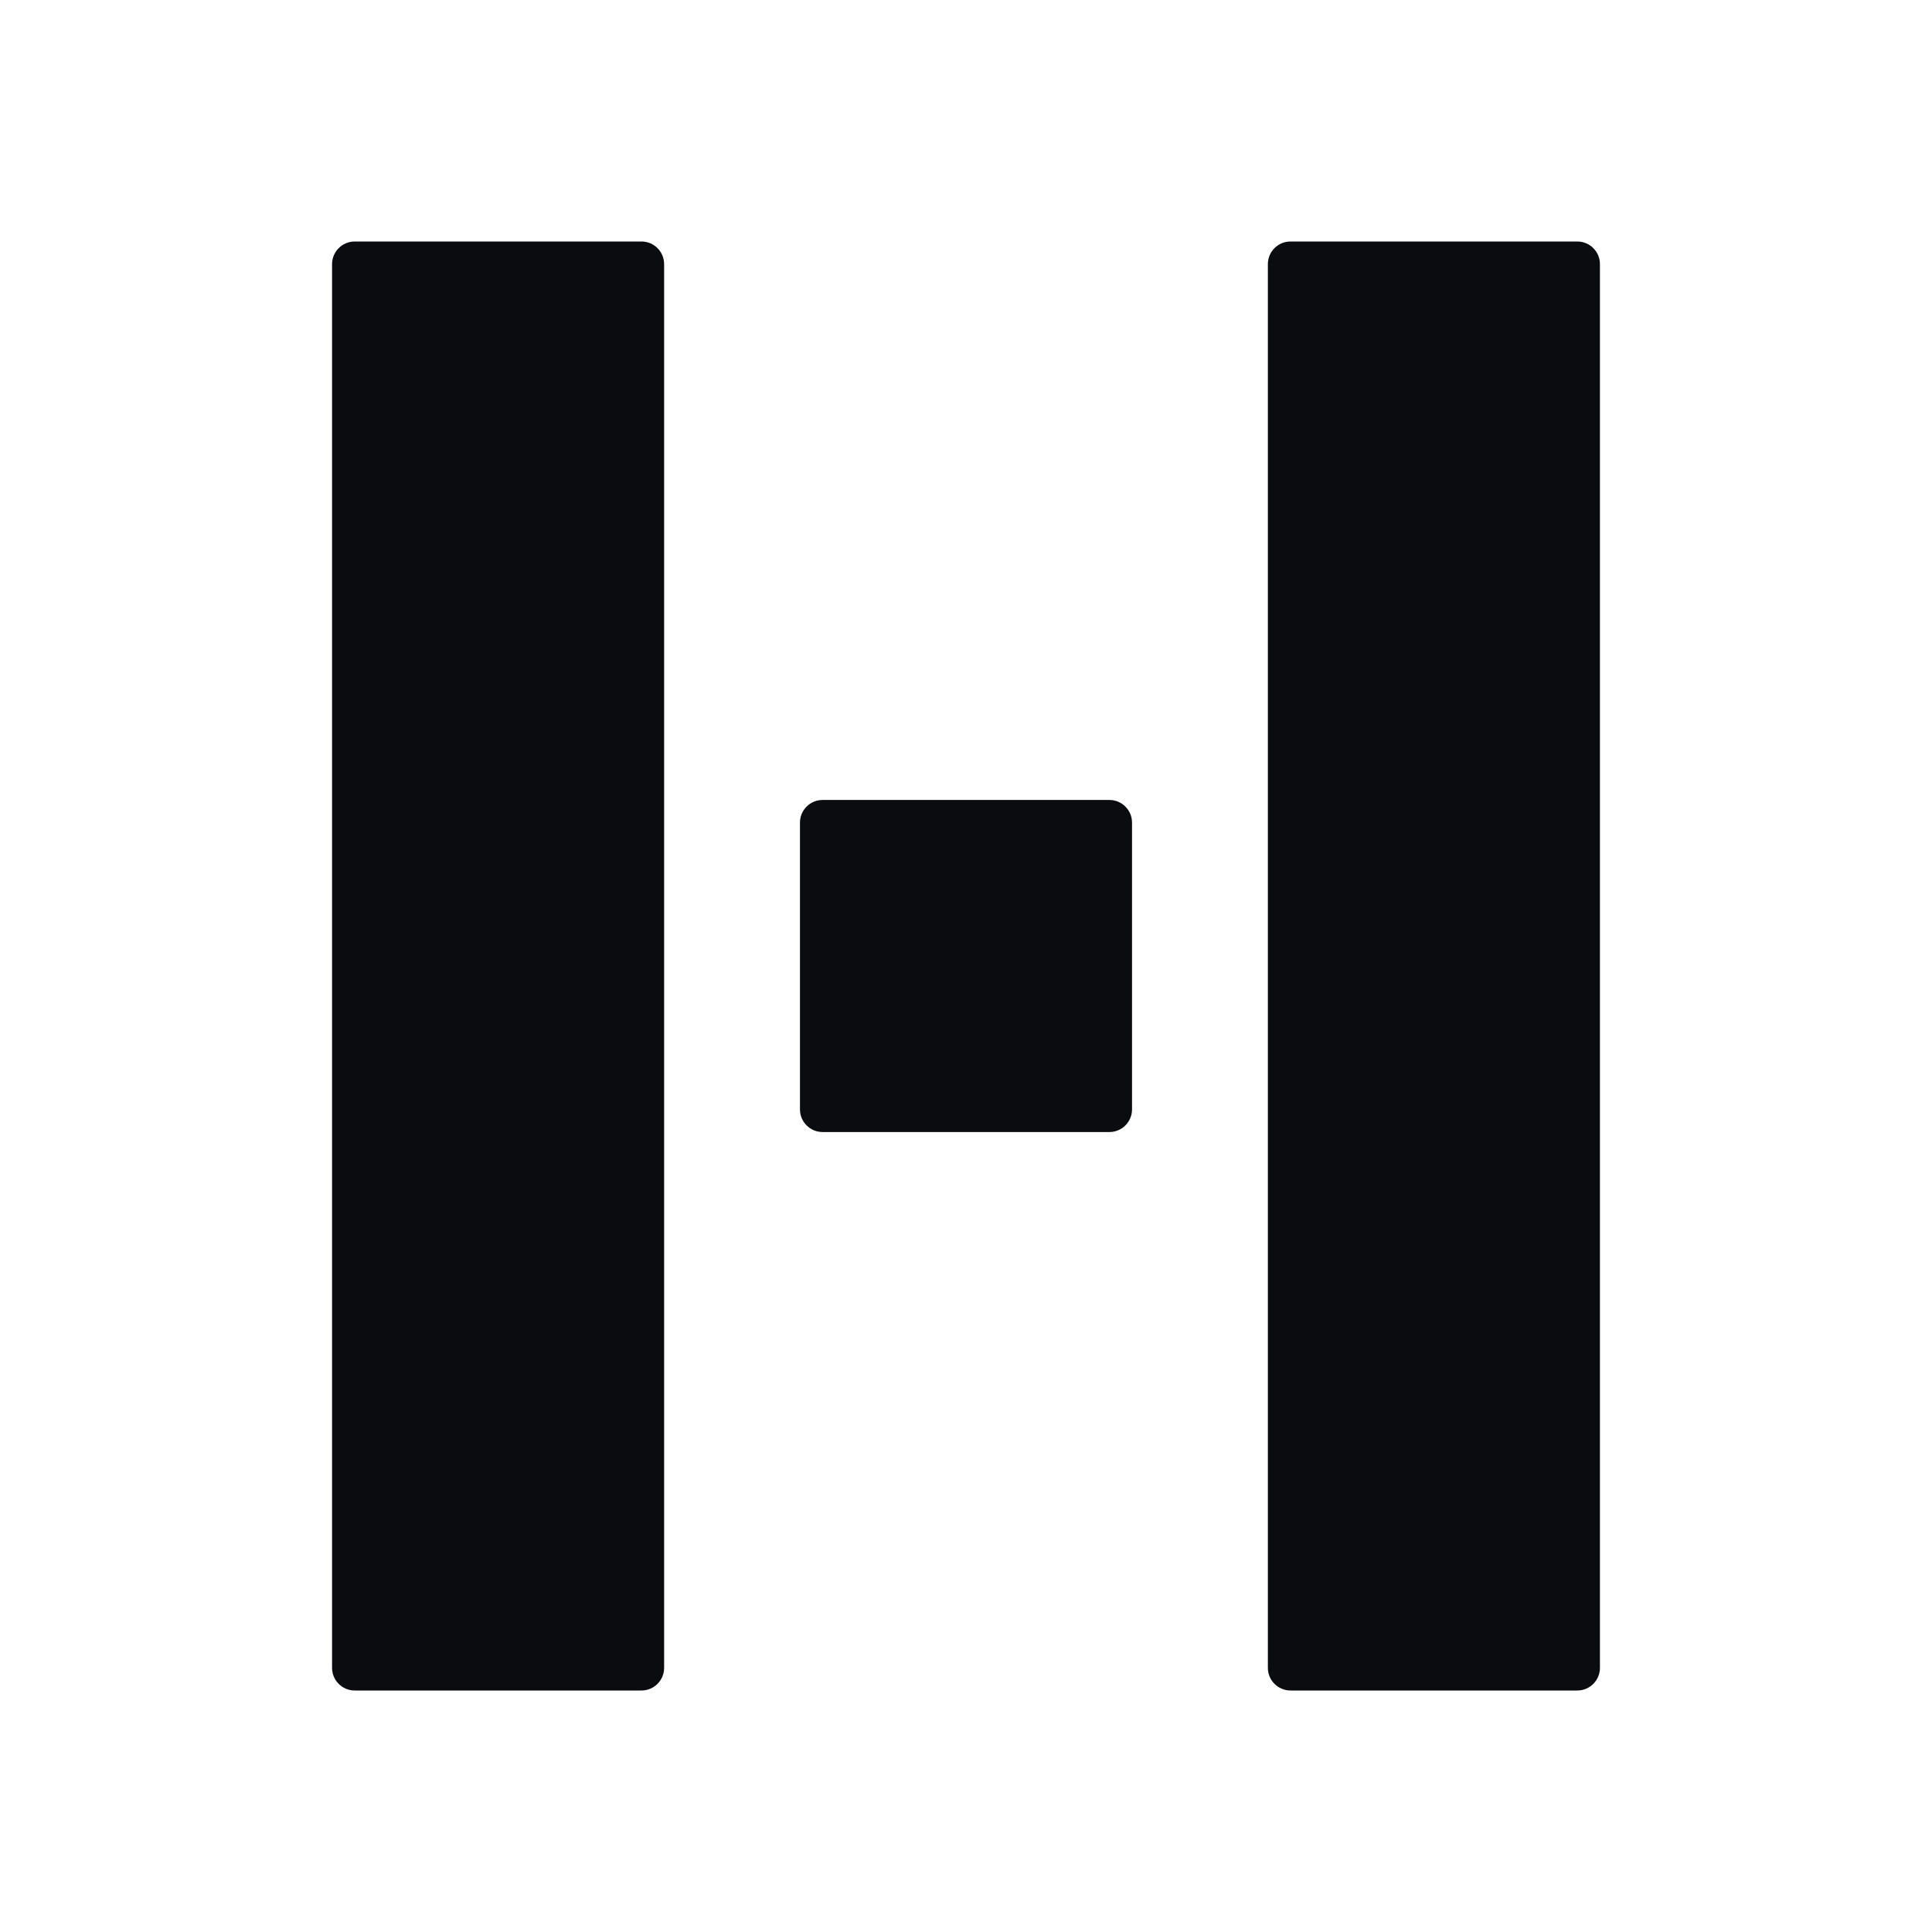
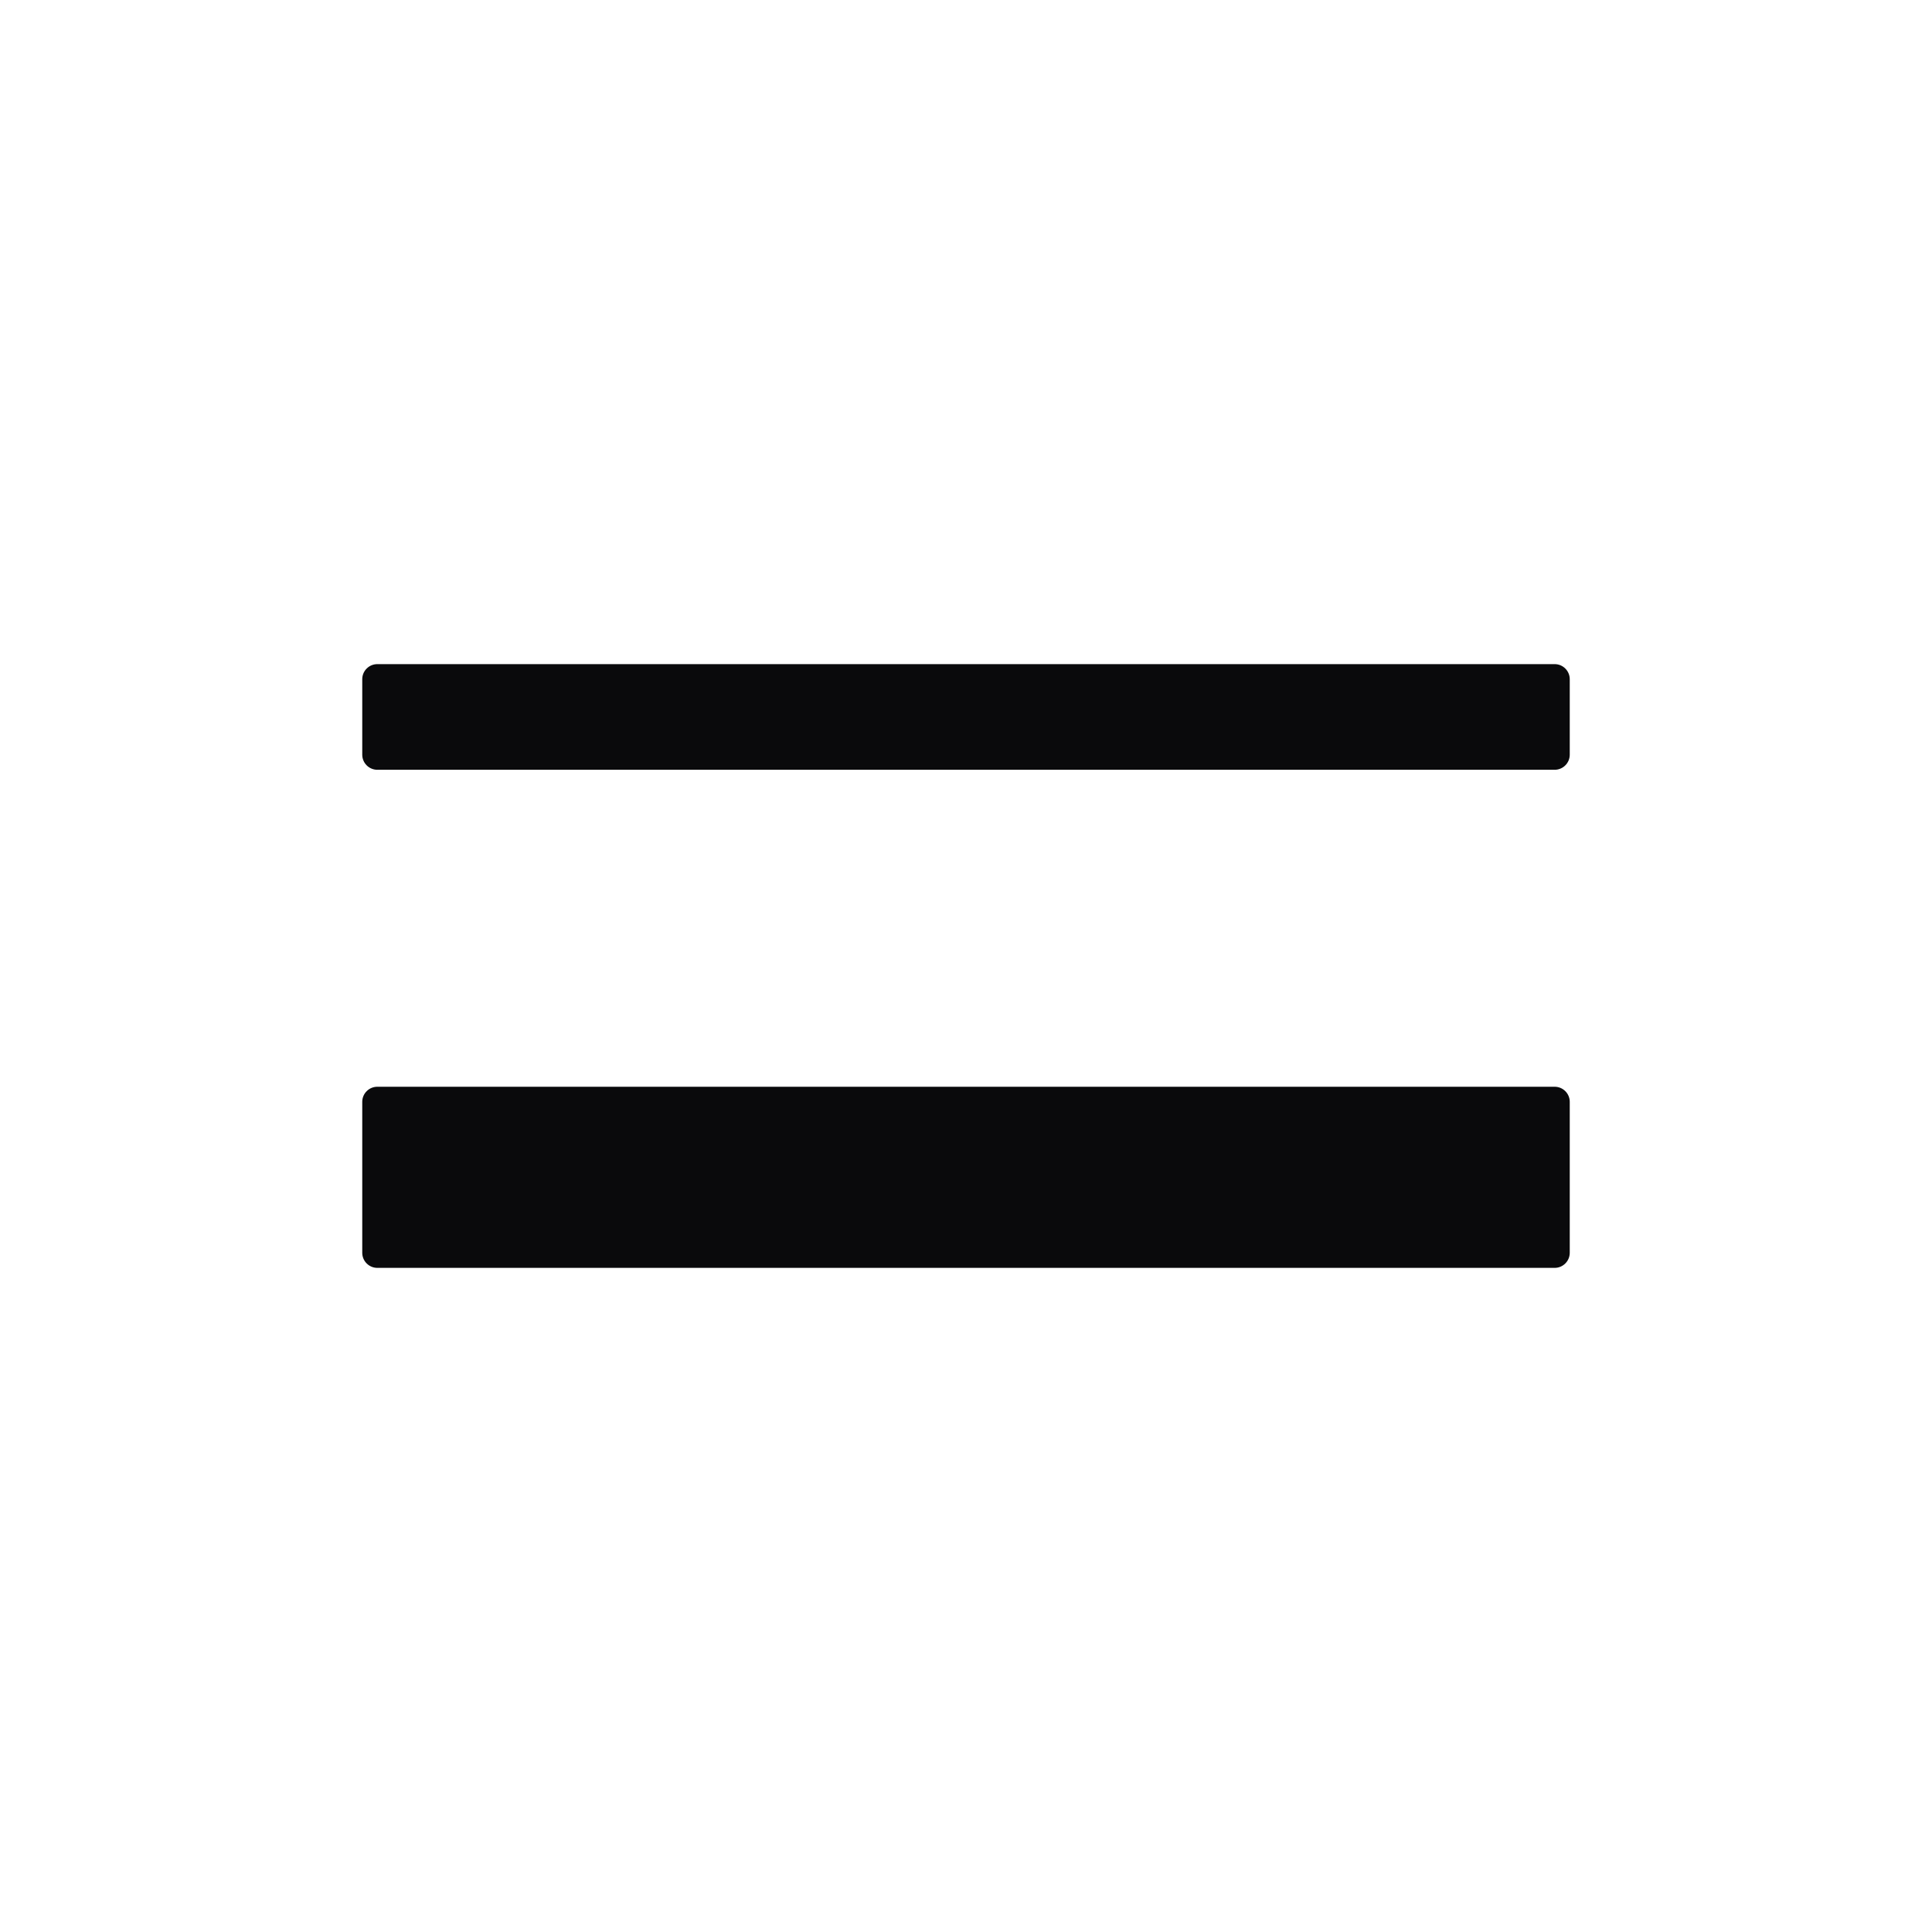
- <svg xmlns="http://www.w3.org/2000/svg" viewBox="0 0 256 256" role="img" aria-label="PayGate">
+ <svg xmlns="http://www.w3.org/2000/svg" viewBox="0 0 256 256" role="img" aria-label="Limen">
  <style>
-     .pg-mark { fill: #0A0C10; }
+     .limen-mark { fill: #0A0A0C; }
    @media (prefers-color-scheme: dark) {
-       .pg-mark { fill: #F5F1E8; }
+       .limen-mark { fill: #F7F5EF; }
    }
  </style>
-   <g class="pg-mark">
-     <rect x="44" y="32" width="44" height="192" rx="3" />
-     <rect x="168" y="32" width="44" height="192" rx="3" />
-     <rect x="106" y="106" width="44" height="44" rx="3" />
+   <g class="limen-mark">
+     <rect x="48" y="88" width="160" height="14" rx="2" />
+     <rect x="48" y="144" width="160" height="24" rx="2" />
  </g>
</svg>
